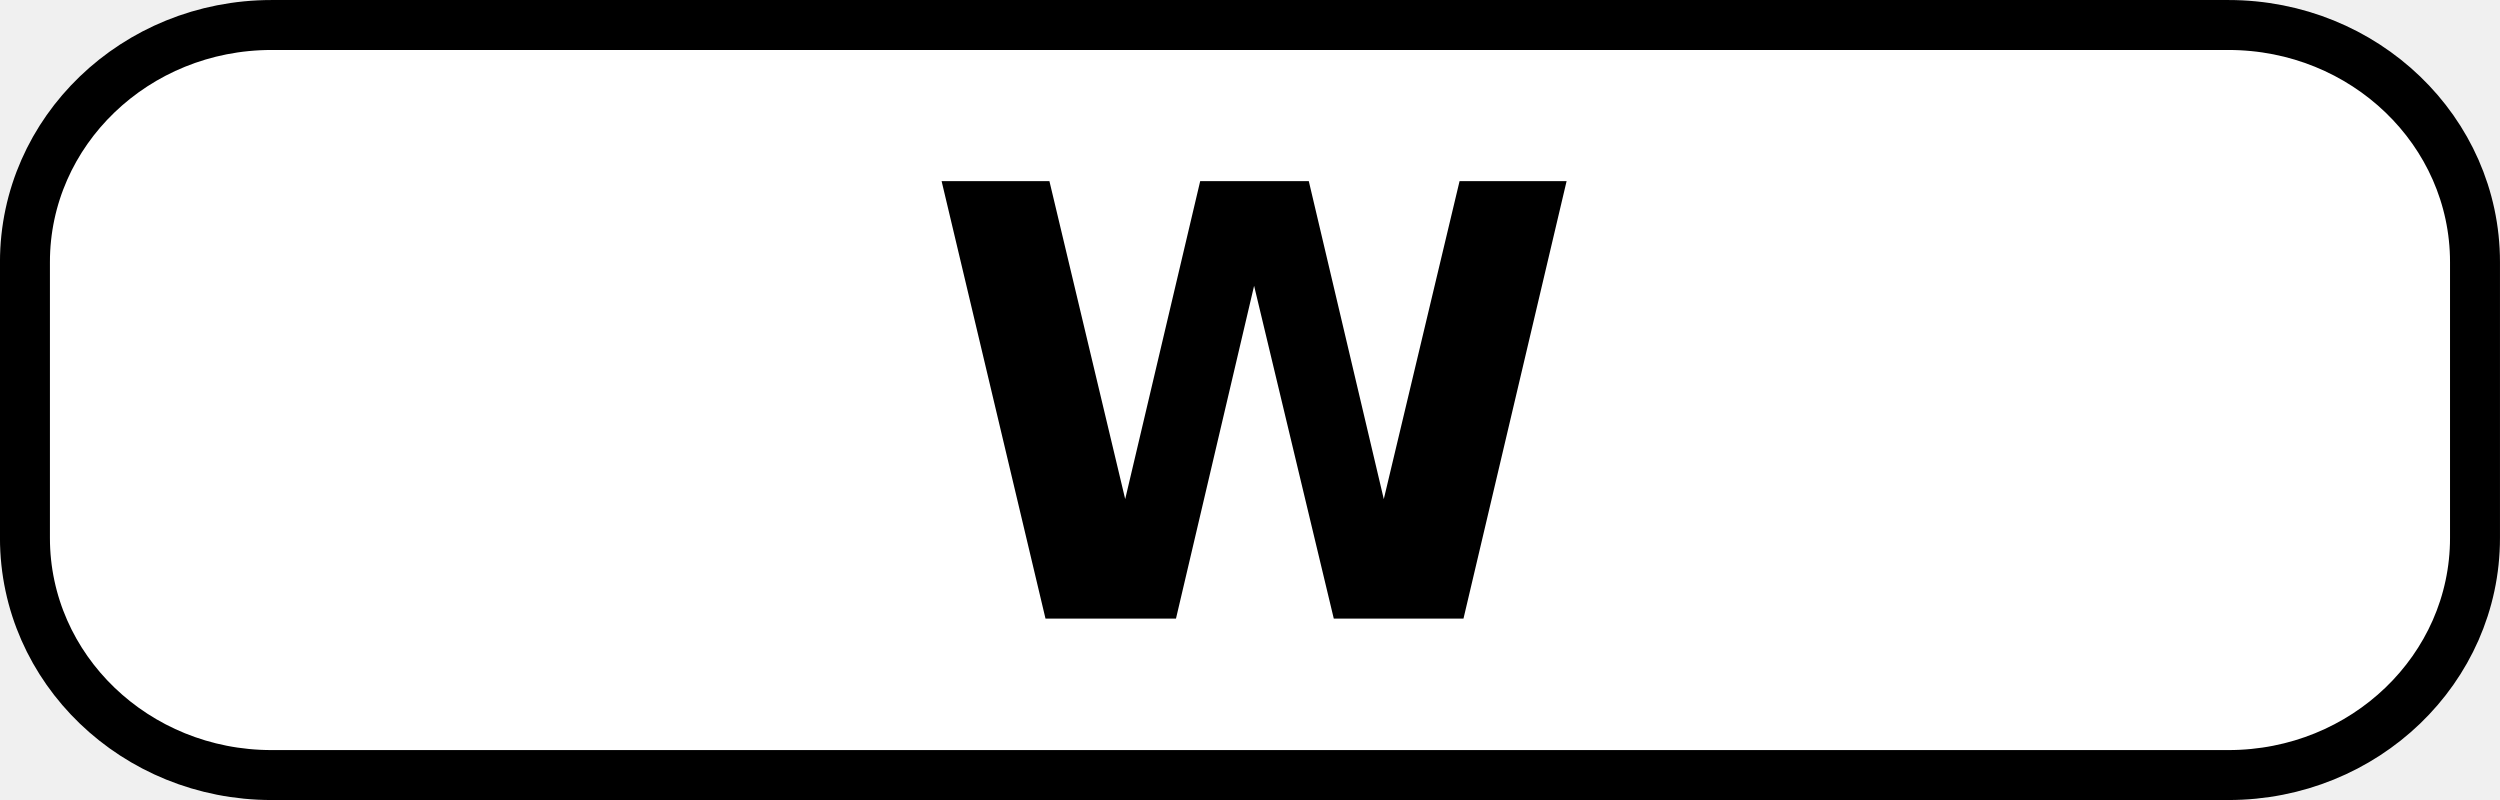
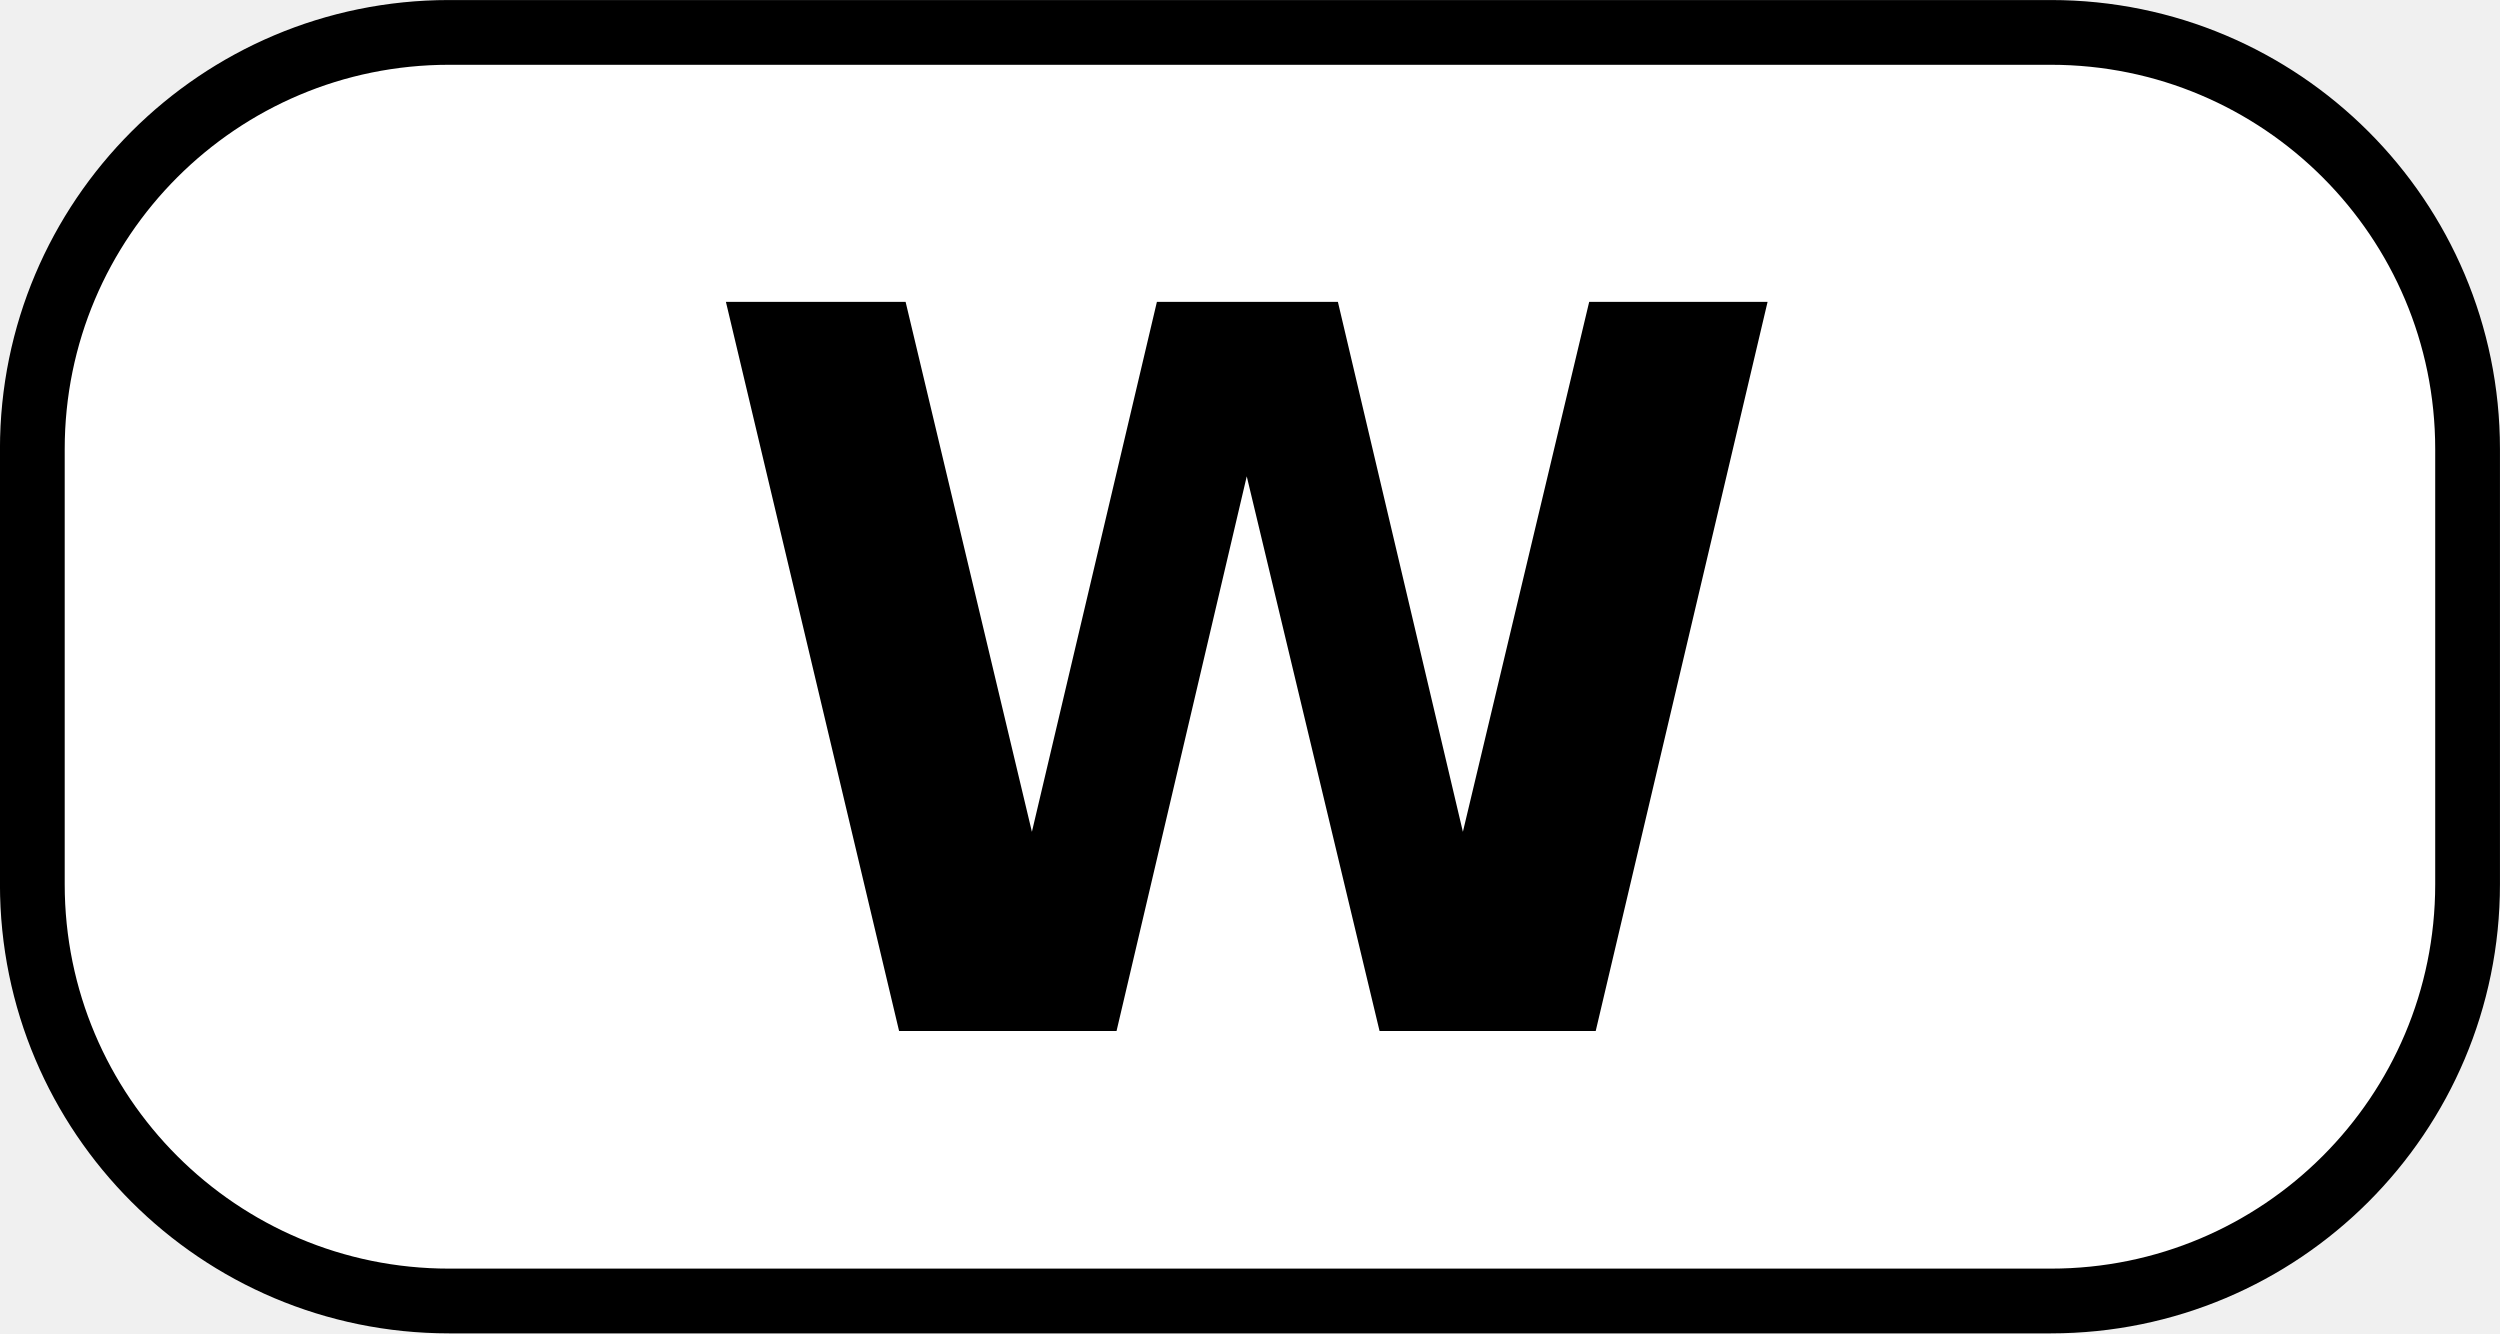
- <svg xmlns="http://www.w3.org/2000/svg" xmlns:xlink="http://www.w3.org/1999/xlink" width="50" height="16" id="svg2" version="1.1" style="display:inline">
+ <svg xmlns="http://www.w3.org/2000/svg" xmlns:xlink="http://www.w3.org/1999/xlink" width="30" height="16" id="svg2" version="1.1" style="display:inline">
  <defs id="defs4">
    <linearGradient id="linearGradient3638">
      <stop id="stop3640" offset="0" style="stop-color:#80a4c4;stop-opacity:1" />
      <stop style="stop-color:#ffffff;stop-opacity:1" offset="0.18" id="stop3642" />
      <stop id="stop3646" offset="0.499" style="stop-color:#ffffff;stop-opacity:1" />
      <stop id="stop3644" offset="1" style="stop-color:#80a4c4;stop-opacity:1" />
    </linearGradient>
    <linearGradient xlink:href="#linearGradient3638" id="linearGradient3636" gradientUnits="userSpaceOnUse" x1="50.003" y1="1012.422" x2="50.003" y2="1052.36" />
  </defs>
  <g id="layer1" transform="translate(0,-1036.362)" style="display:inline">
-     <rect style="fill:#ffffff;fill-opacity:1;stroke:#000000;stroke-width:0.999;stroke-miterlimit:4;stroke-opacity:1;stroke-dasharray:none" id="rect3276" width="49.001" height="15.001" x="0.499" y="1036.862" rx="4.932" ry="4.741" />
-     <text xml:space="preserve" style="font-size:12px;font-style:normal;font-variant:normal;font-weight:bold;font-stretch:normal;text-align:start;line-height:125%;writing-mode:lr-tb;text-anchor:start;fill:#000000;fill-opacity:1;stroke:none;font-family:Bitstream Vera Sans;-inkscape-font-specification:Bitstream Vera Sans Bold" x="18.473" y="1048.738" id="text5351">
-       <tspan id="tspan5353" x="18.473" y="1048.738">W</tspan>
+     <rect style="fill:#ffffff;fill-opacity:1;stroke:#000000;stroke-width:0.777;stroke-miterlimit:4;stroke-opacity:1;stroke-dasharray:none" id="rect3276" width="29.223" height="15.223" x="0.388" y="1036.751" rx="5" ry="5" />
+     <text xml:space="preserve" style="font-size:12px;font-style:normal;font-variant:normal;font-weight:bold;font-stretch:normal;text-align:start;line-height:125%;writing-mode:lr-tb;text-anchor:start;fill:#000000;fill-opacity:1;stroke:none;font-family:Bitstream Vera Sans;-inkscape-font-specification:Bitstream Vera Sans Bold" x="8.353" y="1048.738" id="text5351">
+       <tspan id="tspan5353" x="8.353" y="1048.738">W</tspan>
    </text>
  </g>
</svg>
